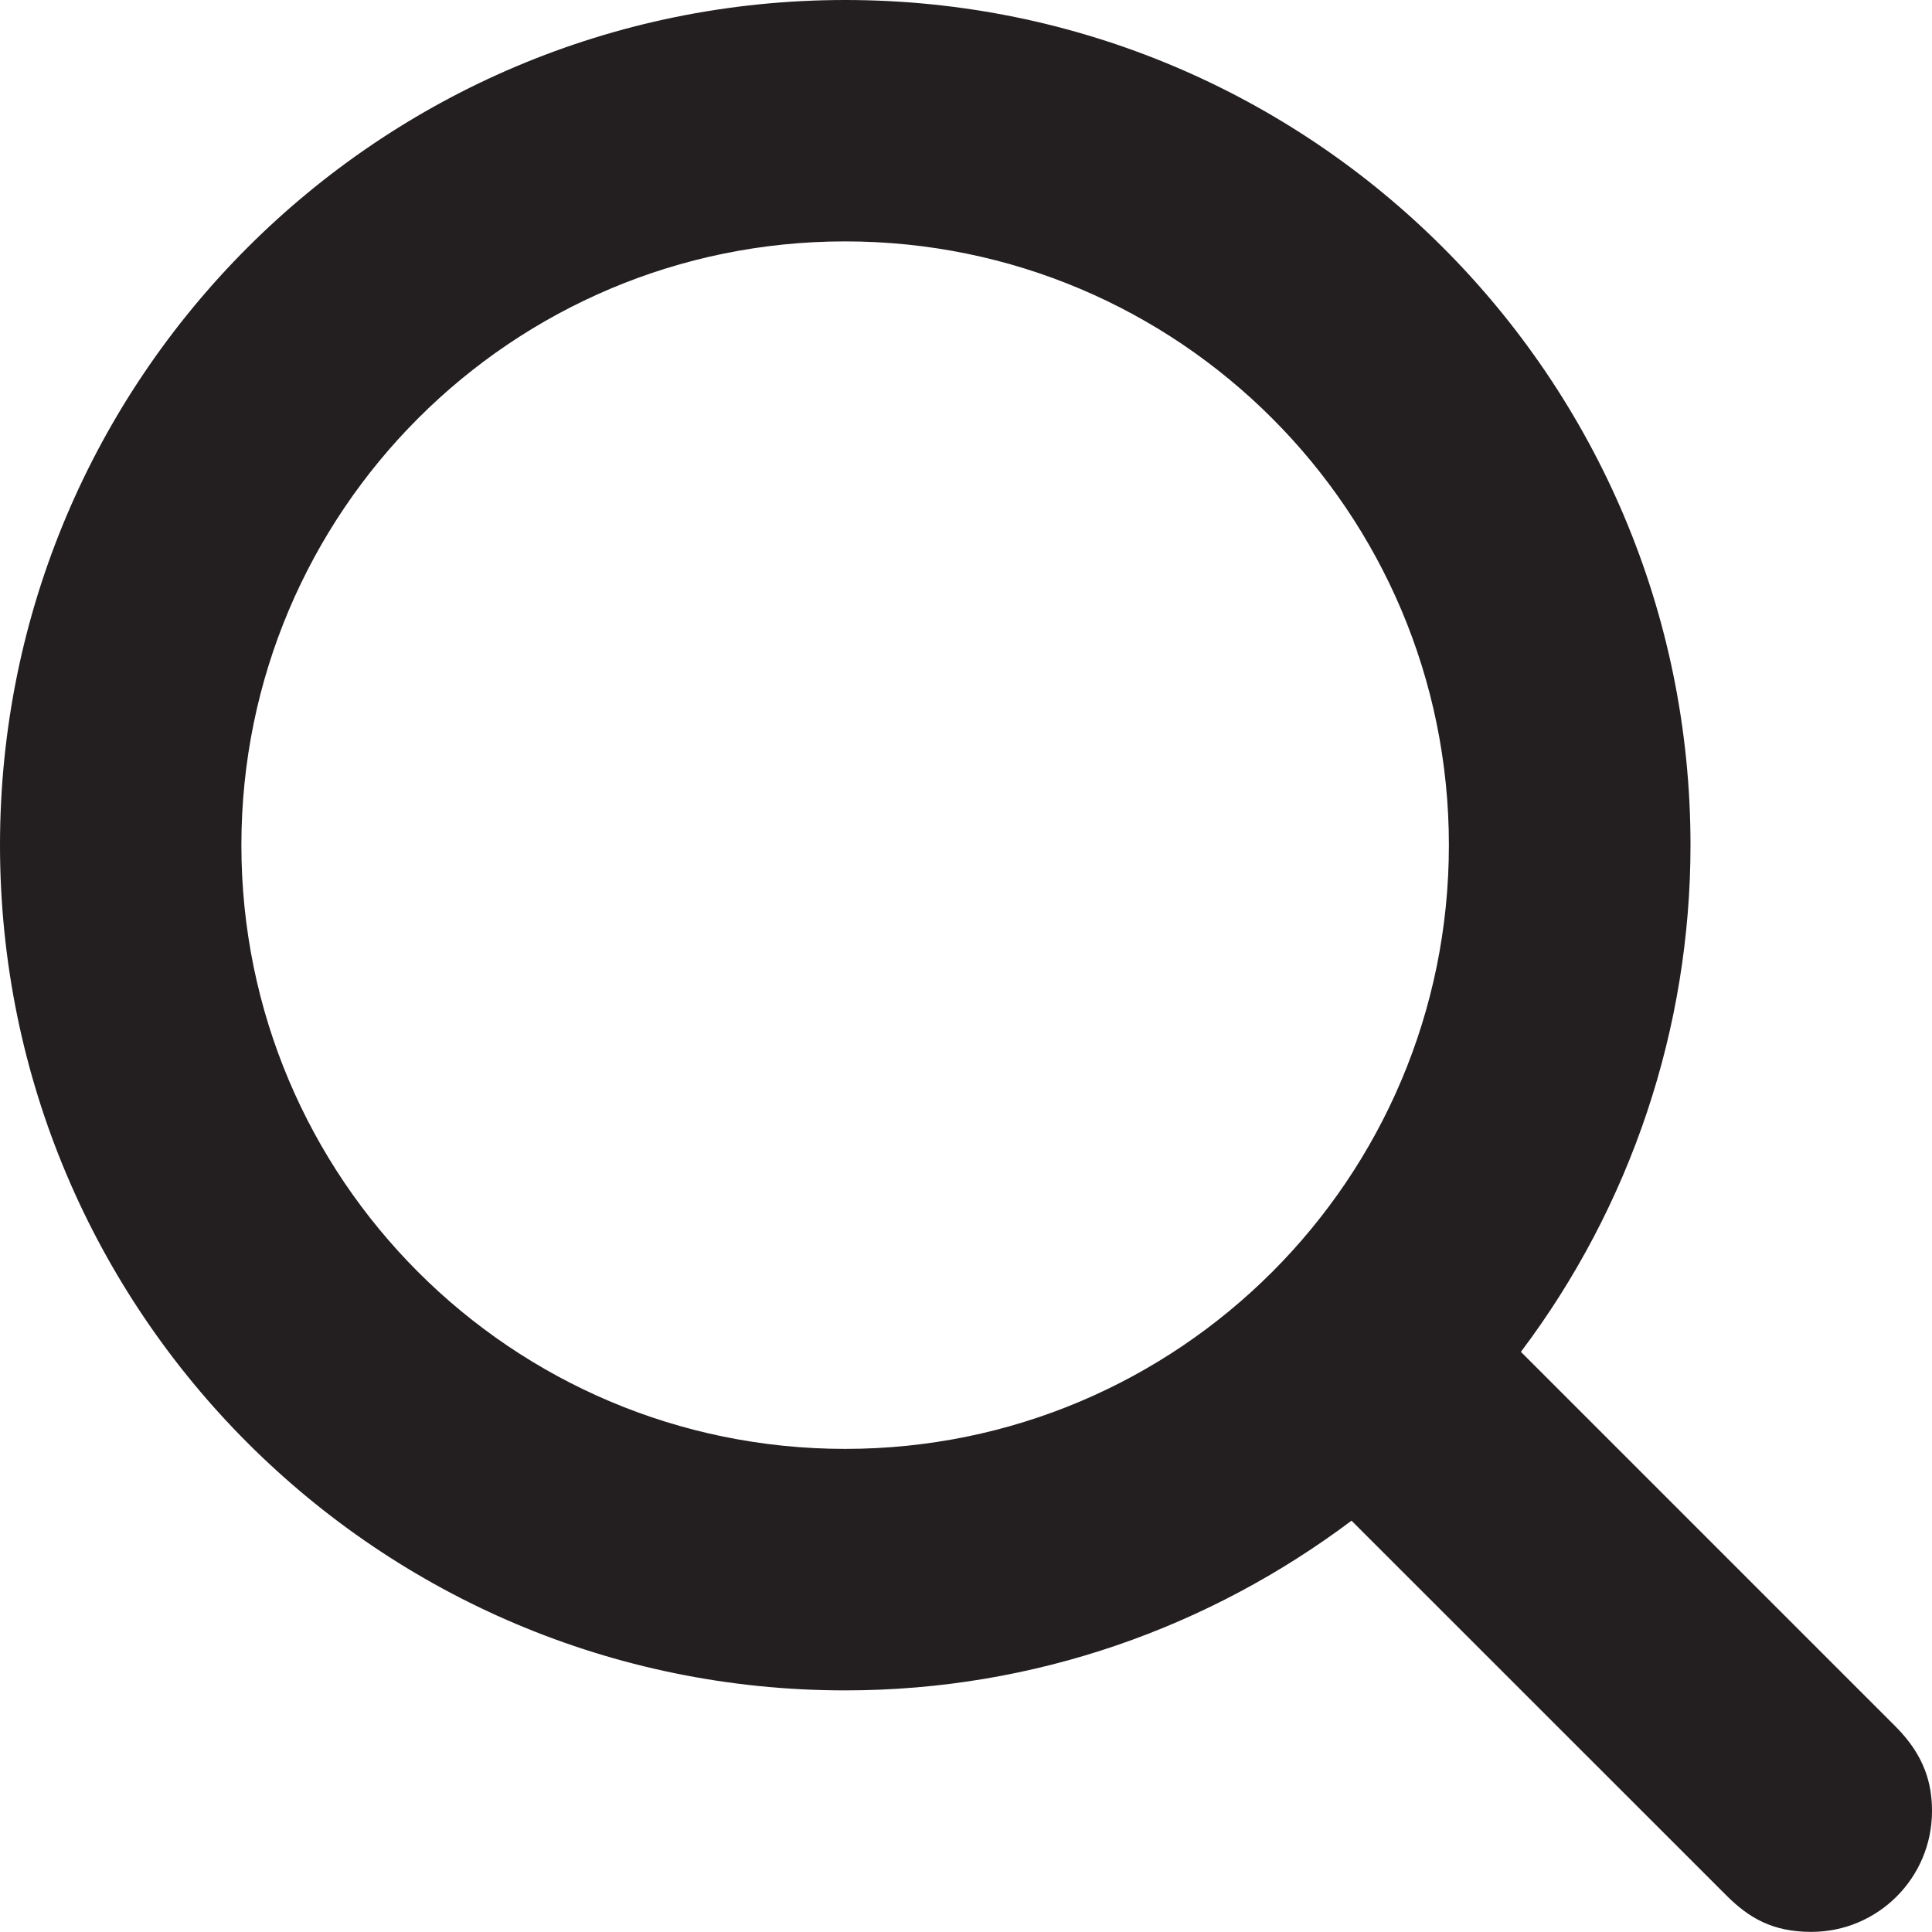
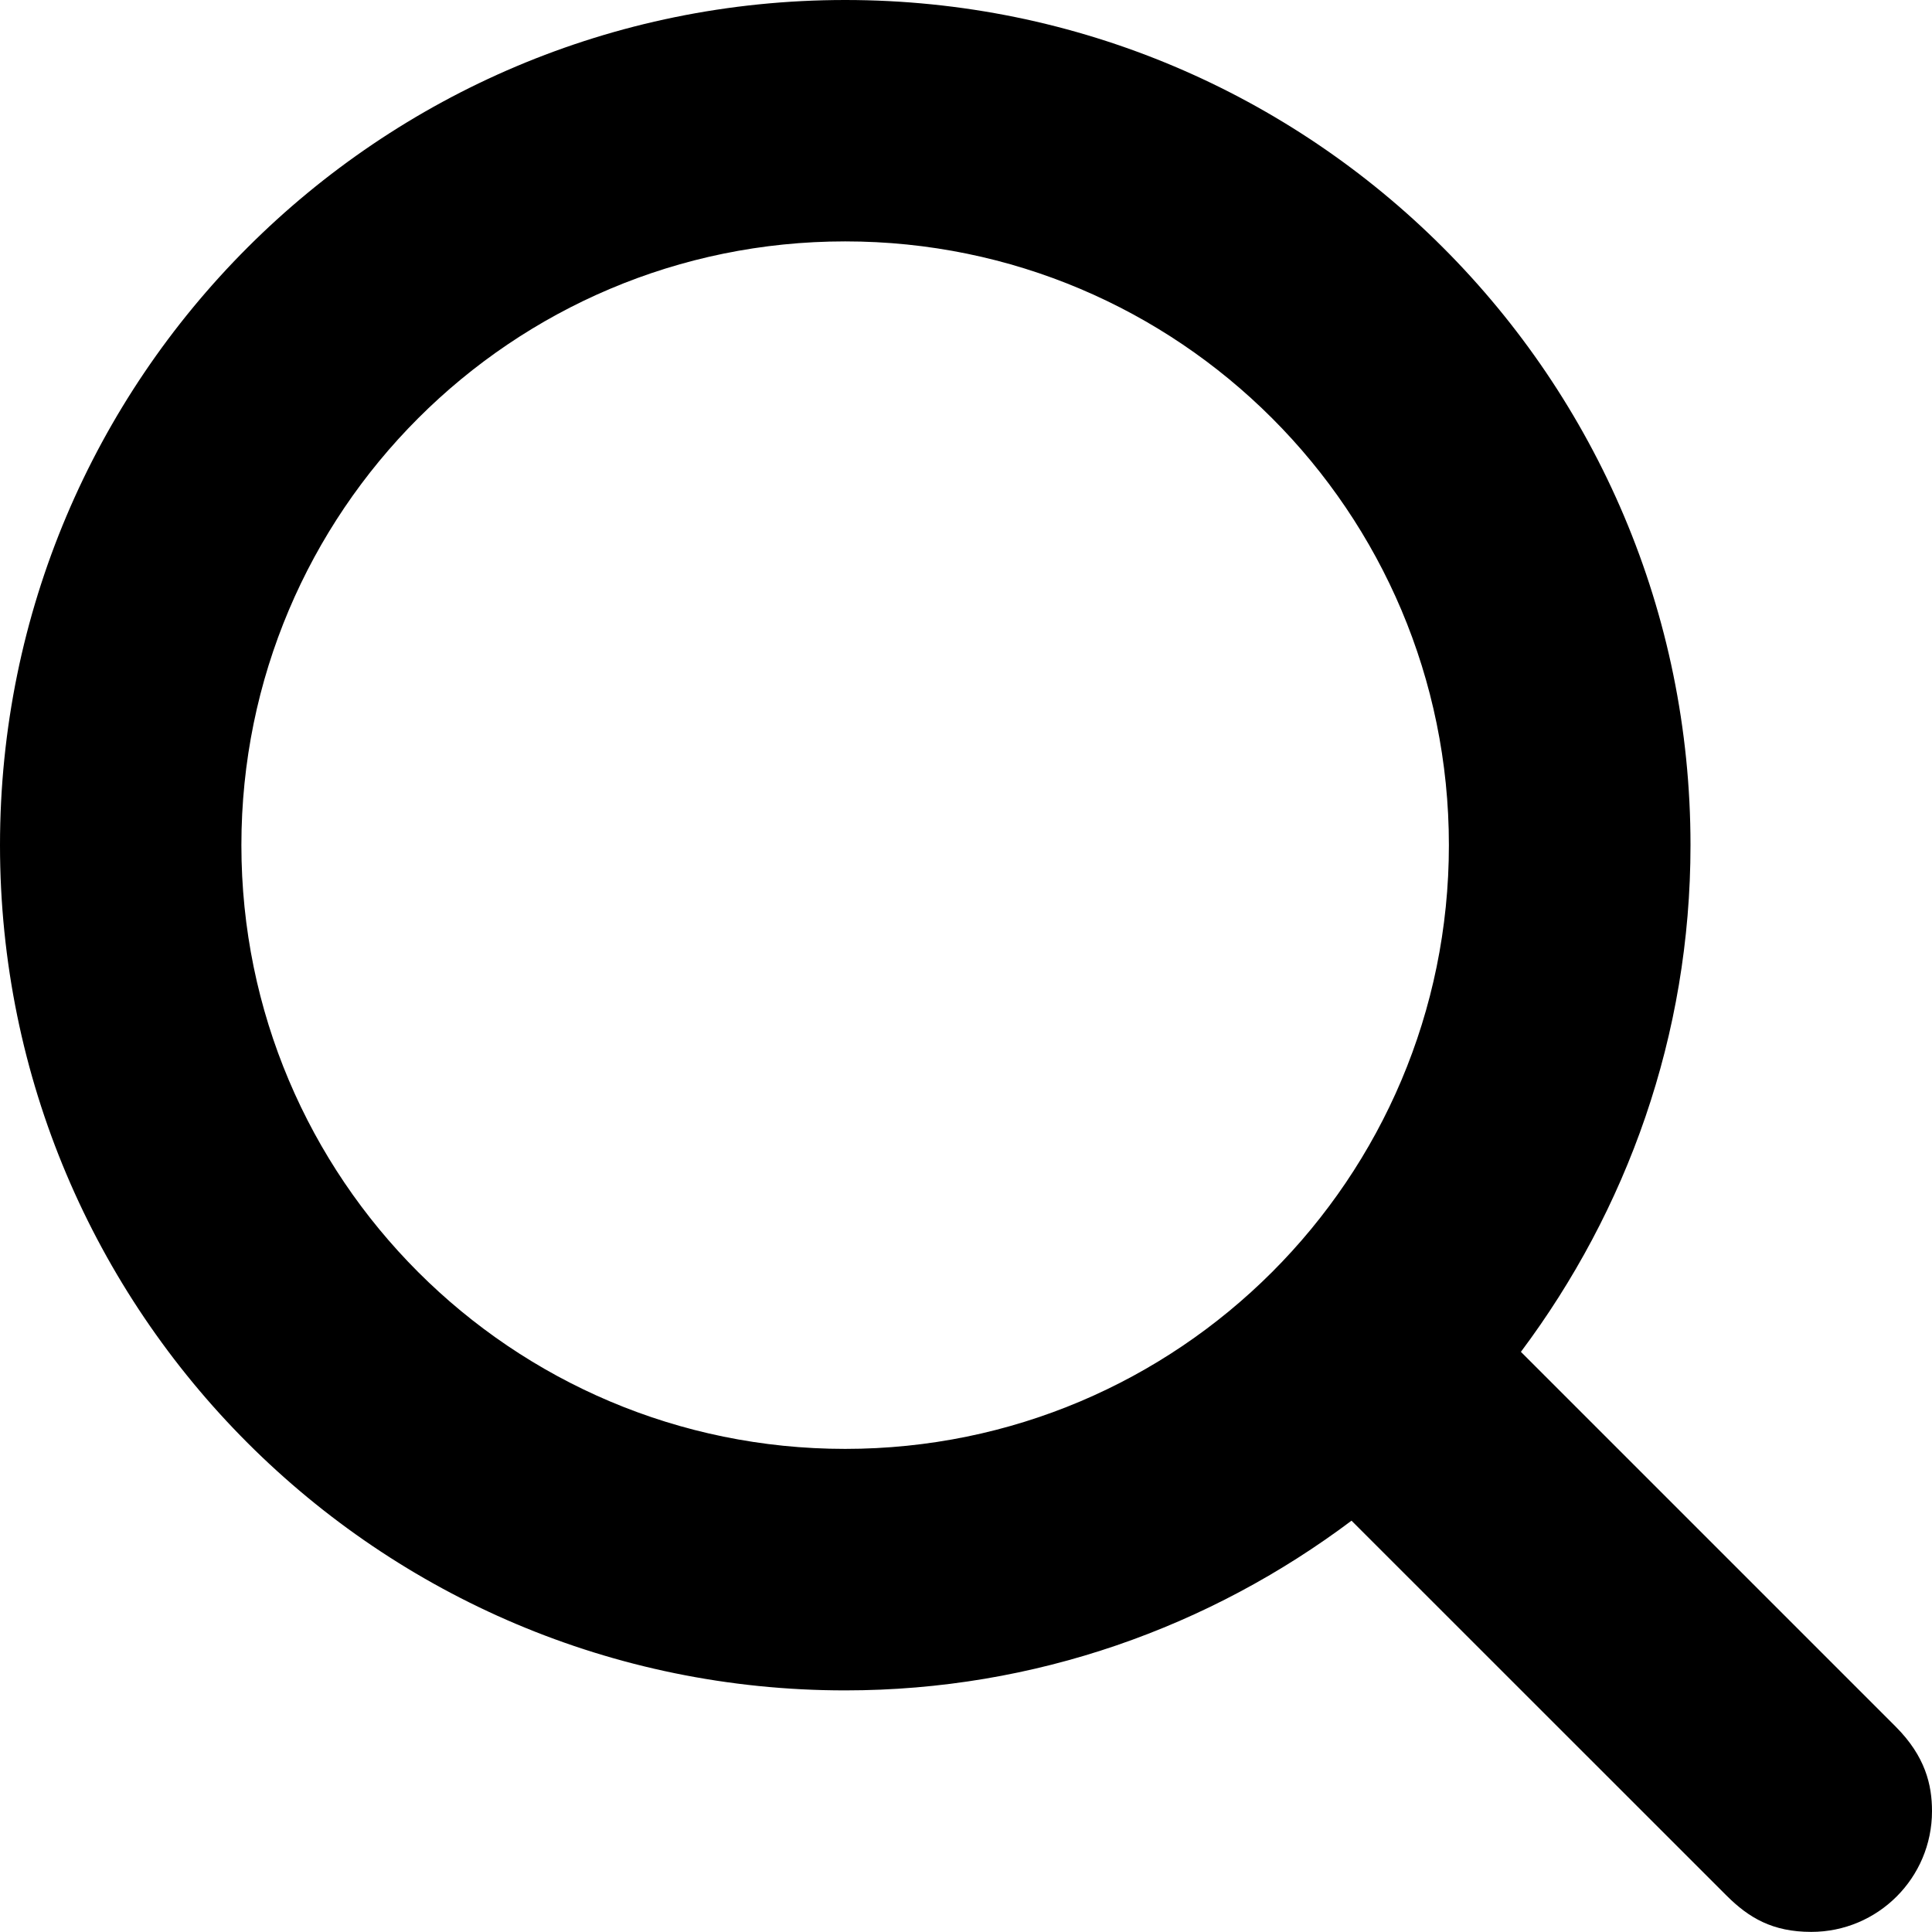
- <svg xmlns="http://www.w3.org/2000/svg" width="17.6" height="17.6" viewBox="-0.8 -0.8 17.6 17.6">
-   <path fill="#231F20" d="M16.47 14.93l-3.415-3.415A7.67 7.67 0 0 0 14.6 6.899C14.6 2.646 11.153-.8 6.9-.8S-.8 2.646-.8 6.899s3.446 7.7 7.699 7.7c1.734 0 3.326-.58 4.613-1.546l3.417 3.416c.203.202.418.33.771.33a1.1 1.1 0 0 0 1.1-1.1c0-.24-.061-.499-.33-.769zM1.399 6.899a5.5 5.5 0 1 1 11 0c0 3.038-2.462 5.5-5.5 5.5s-5.5-2.461-5.5-5.5z" />
+ <svg id="icon-search" viewBox="-0.8 -0.8 17.6 17.6">
+   <path d="M16.47,14.93l-3.415-3.415C14.02,10.226,14.6,8.634,14.6,6.899c0-4.253-3.447-7.699-7.7-7.699 S-0.8,2.646-0.8,6.899s3.446,7.7,7.699,7.7c1.734,0,3.326-0.58,4.613-1.546l3.417,3.416c0.203,0.202,0.418,0.33,0.771,0.33 c0.607,0,1.1-0.492,1.1-1.1C16.8,15.459,16.739,15.2,16.47,14.93z M1.399,6.899c0-3.038,2.462-5.5,5.5-5.5s5.5,2.462,5.5,5.5 s-2.462,5.5-5.5,5.5S1.399,9.938,1.399,6.899z" />
</svg>
